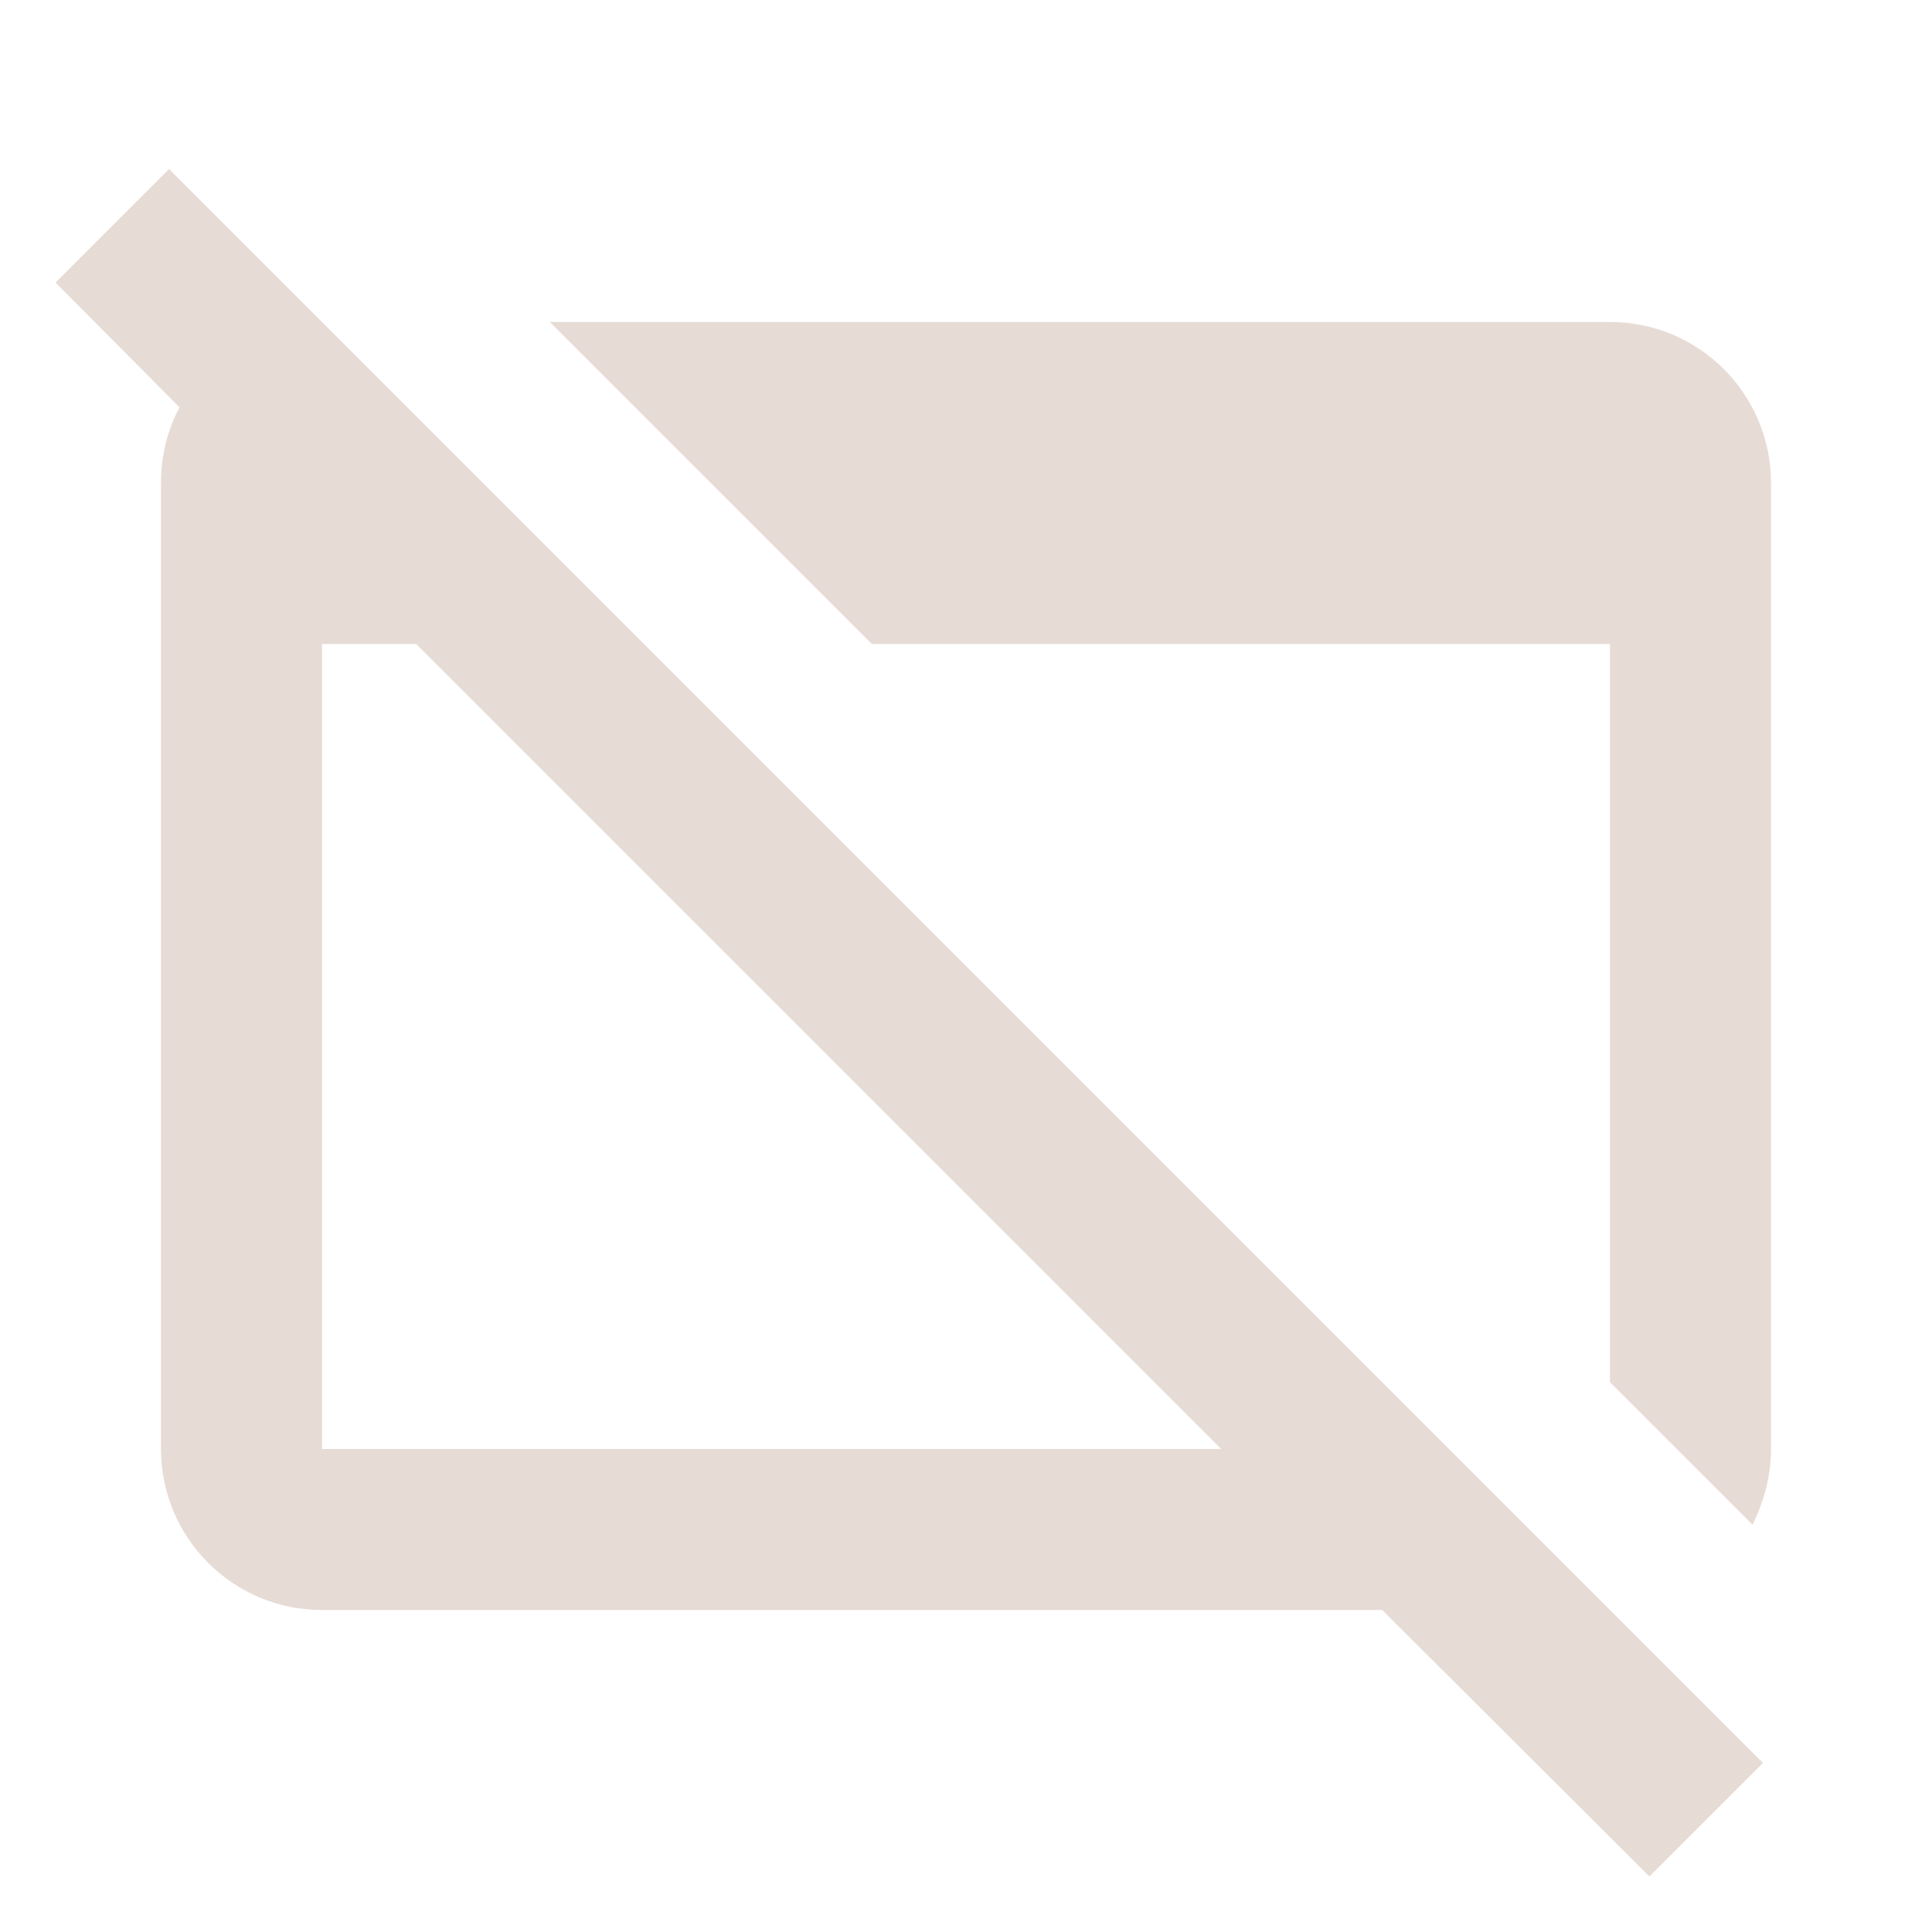
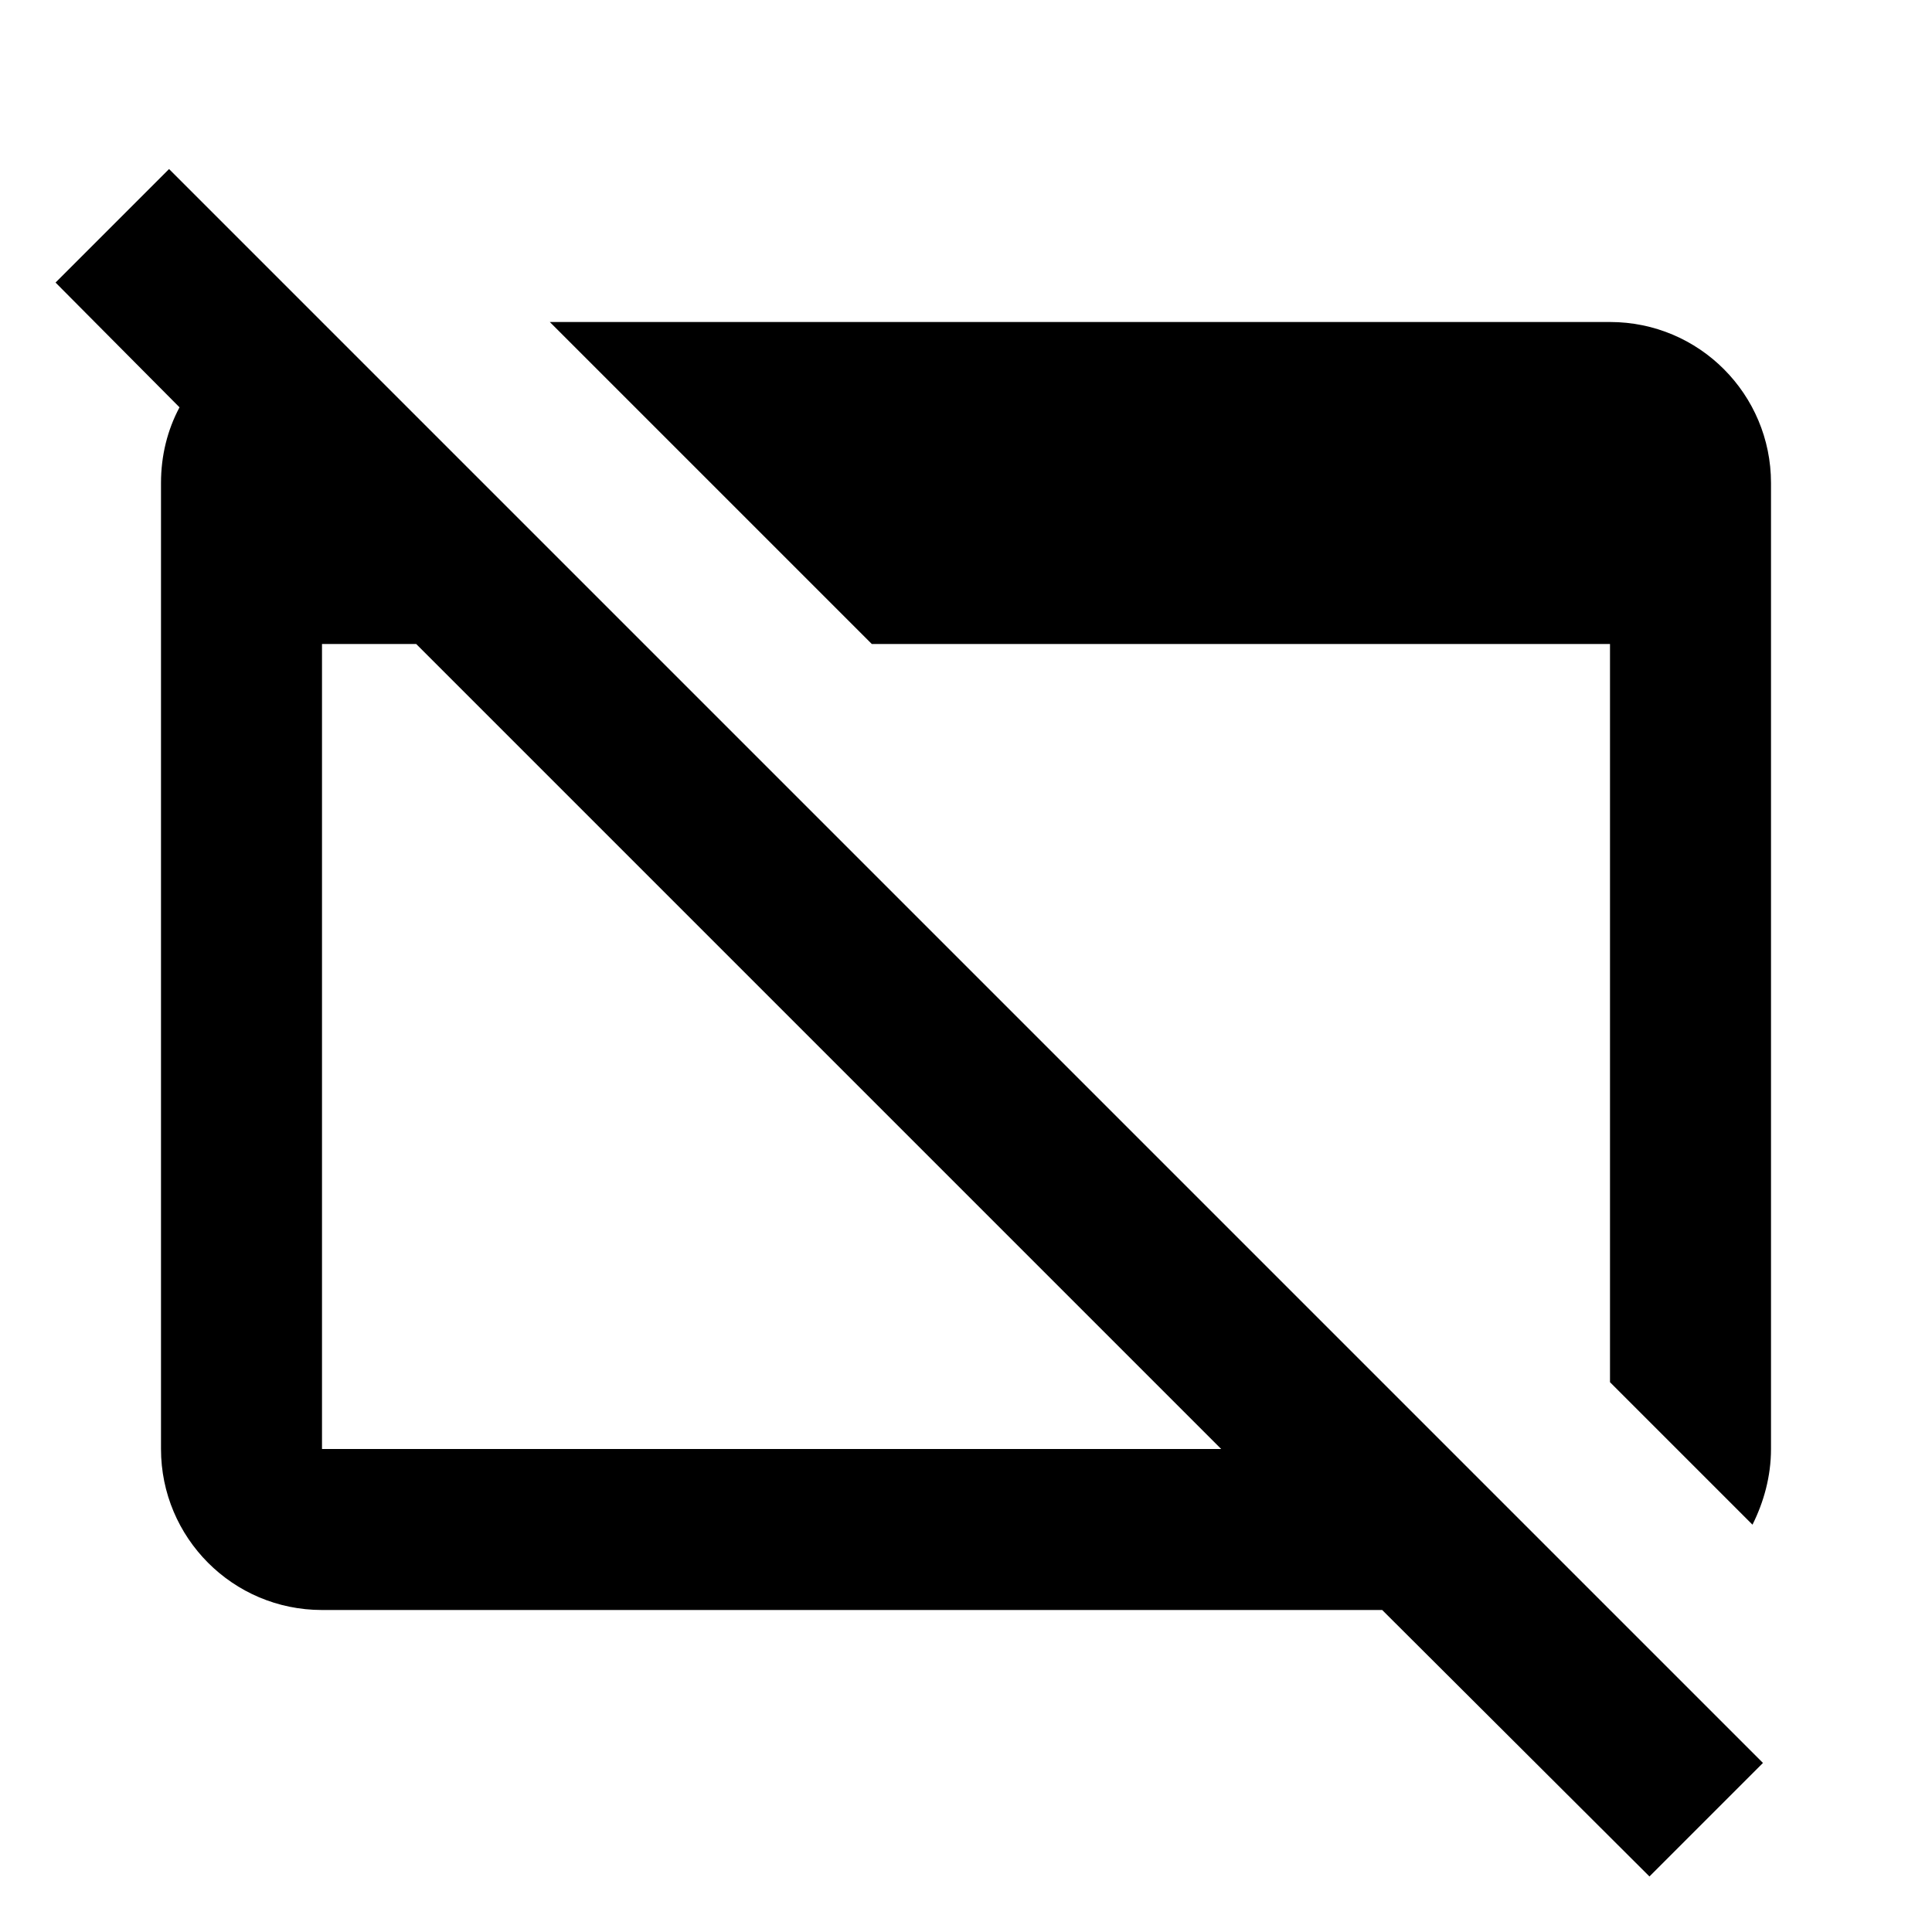
<svg xmlns="http://www.w3.org/2000/svg" enable-background="new 0 0 24 24" height="24" viewBox="0 0 24 24" width="24">
  <rect fill="none" height="24" width="24" />
-   <path fill="hsl(22, 28%, 87%)" d="M6.83,4H20c1.11,0,2,0.9,2,2v12c0,0.34-0.09,0.66-0.23,0.94L20,17.17V8h-9.17L6.83,4z M20.49,23.31L17.17,20H4 c-1.11,0-2-0.9-2-2V6c0-0.34,0.08-0.66,0.23-0.94L0.69,3.51L2.1,2.1l19.8,19.8L20.49,23.31z M15.17,18l-10-10H4v10H15.17z" />
+   <path d="M6.83,4H20c1.11,0,2,0.9,2,2v12c0,0.34-0.09,0.66-0.23,0.94L20,17.17V8h-9.17L6.83,4z M20.49,23.31L17.17,20H4 c-1.11,0-2-0.9-2-2V6c0-0.34,0.08-0.66,0.23-0.94L0.69,3.51L2.1,2.1l19.8,19.8L20.49,23.31z M15.17,18l-10-10H4v10H15.17z" />
</svg>
